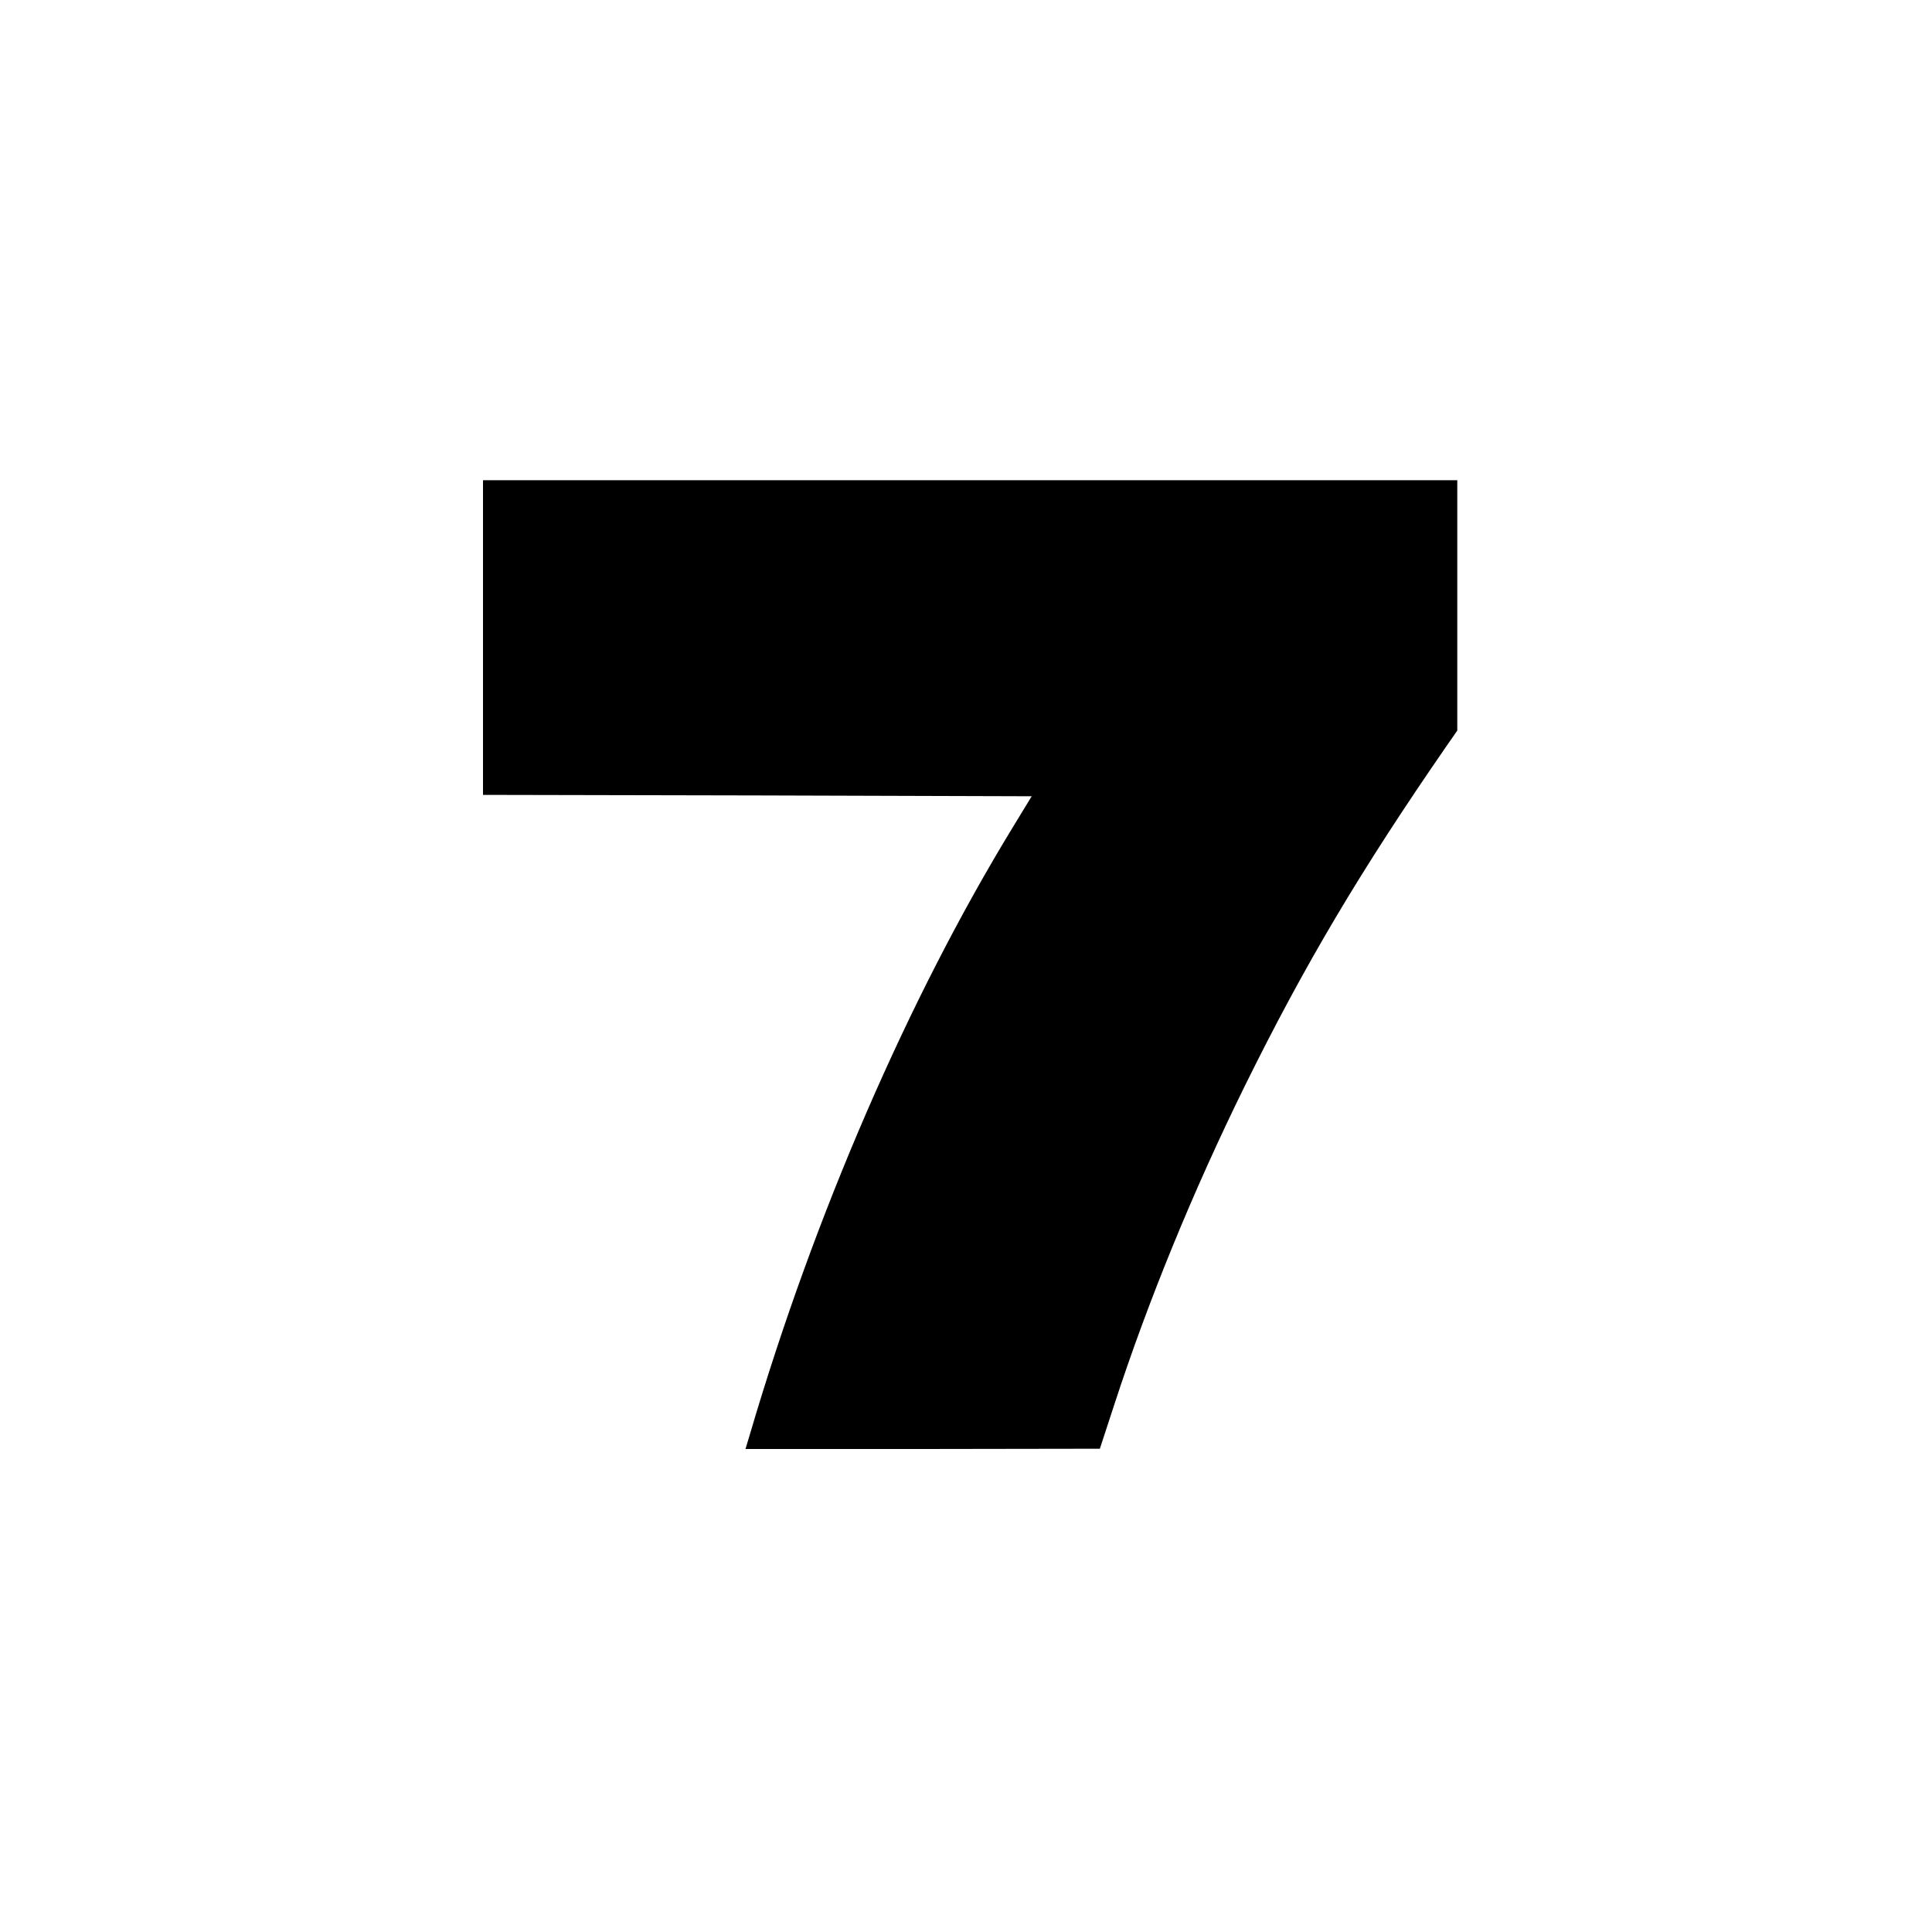
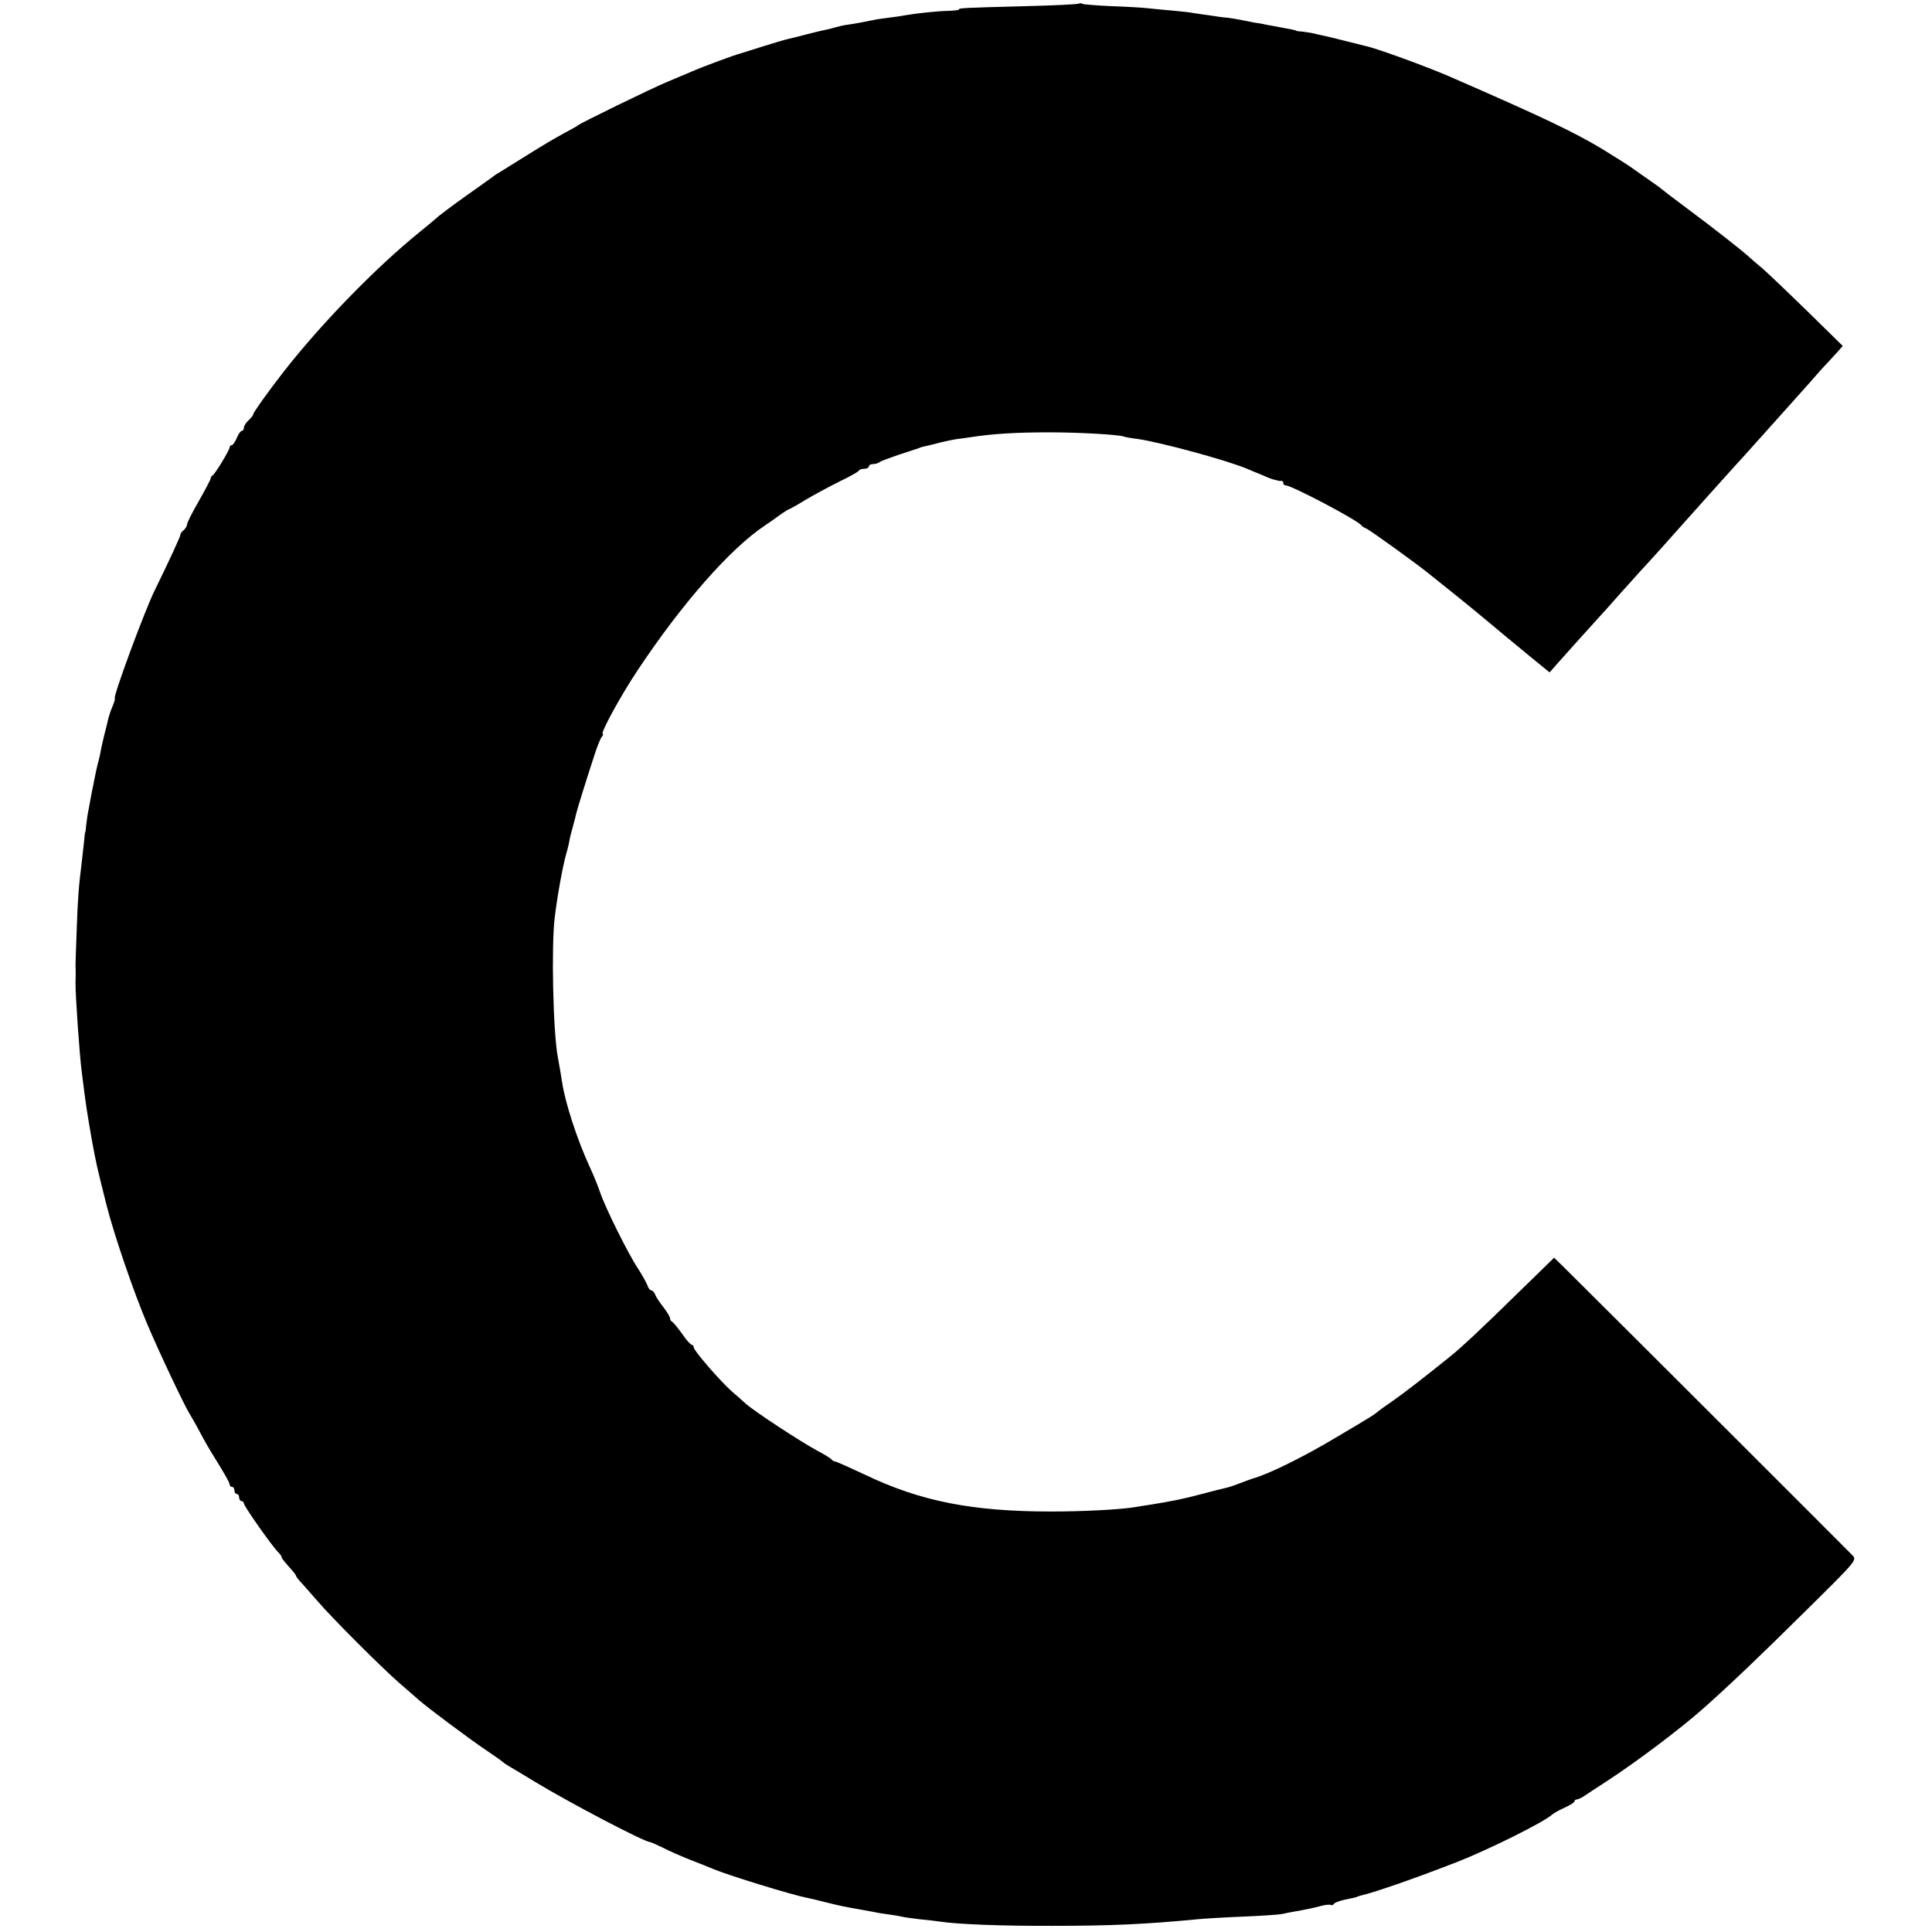
- <svg xmlns="http://www.w3.org/2000/svg" version="1.0" width="700pt" height="700pt" viewBox="0 0 700 700" preserveAspectRatio="xMidYMid meet">
-   <g transform="translate(0,700) scale(0.1,-0.1)" fill="#000000" stroke="none">
-     <path d="M1750 4690 l0 -570 994 -2 994 -3 -67 -110 c-379 -620 -721 -1409 -954 -2202 l-16 -53 642 0 642 1 53 162 c122 374 284 770 472 1152 216 438 419 780 729 1229 l41 59 0 453 0 454 -1765 0 -1765 0 0 -570z" />
+ <svg xmlns="http://www.w3.org/2000/svg" version="1.0" width="816pt" height="816pt" viewBox="0 0 816 816" preserveAspectRatio="xMidYMid meet">
+   <g transform="translate(0,816) scale(0.1,-0.1)" fill="#000000" stroke="none">
+     <path d="M4558 8145 c-2 -3 -103 -8 -224 -11 -270 -7 -284 -8 -284 -14 0 -3 -21 -5 -48 -6 -45 -1 -130 -10 -182 -19 -14 -3 -44 -7 -68 -10 -24 -3 -53 -7 -65 -10 -29 -6 -75 -15 -111 -20 -15 -2 -36 -7 -46 -10 -10 -3 -28 -8 -39 -10 -12 -2 -49 -11 -84 -20 -34 -9 -70 -18 -80 -20 -10 -2 -57 -16 -105 -31 -48 -15 -89 -28 -92 -29 -25 -6 -161 -56 -215 -80 -16 -7 -59 -25 -95 -40 -68 -28 -371 -176 -380 -185 -3 -3 -30 -18 -60 -34 -30 -16 -98 -56 -150 -89 -52 -33 -104 -64 -114 -71 -11 -6 -27 -16 -35 -23 -9 -7 -59 -42 -111 -79 -52 -37 -104 -76 -115 -85 -11 -10 -49 -42 -85 -71 -185 -150 -415 -387 -572 -588 -67 -86 -128 -172 -128 -179 0 -4 -9 -16 -20 -26 -11 -10 -20 -24 -20 -32 0 -7 -4 -13 -9 -13 -5 0 -14 -13 -21 -30 -7 -16 -16 -30 -21 -30 -5 0 -9 -4 -9 -9 0 -12 -63 -115 -72 -119 -5 -2 -8 -8 -8 -12 0 -5 -23 -48 -50 -96 -28 -48 -50 -92 -50 -99 0 -7 -7 -18 -15 -25 -8 -6 -14 -15 -13 -18 1 -6 -48 -112 -107 -232 -43 -86 -181 -460 -170 -460 2 0 -2 -15 -10 -34 -8 -18 -16 -44 -19 -57 -3 -13 -10 -44 -17 -69 -6 -25 -13 -56 -15 -70 -3 -14 -7 -33 -10 -42 -5 -19 -10 -41 -28 -133 -2 -11 -7 -38 -11 -60 -5 -22 -9 -53 -11 -70 -1 -16 -3 -30 -4 -30 -1 0 -3 -13 -4 -30 -2 -16 -6 -57 -10 -90 -14 -114 -17 -151 -22 -290 -3 -77 -5 -146 -5 -152 1 -15 1 -57 0 -75 -1 -45 17 -307 26 -373 20 -160 22 -169 43 -290 18 -98 19 -104 62 -275 32 -126 115 -369 173 -505 49 -116 157 -344 177 -375 5 -8 26 -44 45 -80 19 -36 41 -74 48 -85 52 -83 77 -127 77 -135 0 -6 5 -10 10 -10 6 0 10 -7 10 -15 0 -8 5 -15 10 -15 6 0 10 -7 10 -15 0 -8 5 -15 10 -15 6 0 10 -5 10 -10 0 -11 120 -182 146 -207 8 -8 14 -17 14 -21 0 -4 14 -21 30 -39 17 -18 30 -35 30 -38 0 -3 10 -17 23 -30 12 -13 42 -48 67 -76 63 -74 274 -284 345 -346 33 -28 71 -62 85 -74 43 -37 212 -163 280 -209 36 -24 67 -46 70 -49 3 -3 16 -13 30 -21 14 -8 63 -37 110 -66 143 -87 464 -255 485 -254 3 0 26 -10 53 -23 26 -14 79 -37 117 -52 39 -15 84 -33 100 -40 66 -27 328 -108 395 -121 14 -3 50 -11 80 -19 55 -14 85 -20 149 -31 18 -3 43 -8 55 -10 11 -3 39 -7 61 -10 22 -3 46 -7 53 -9 7 -2 40 -7 75 -11 34 -3 73 -8 87 -10 69 -11 259 -19 475 -18 249 0 397 7 615 28 30 3 116 8 190 11 74 3 149 8 165 11 17 4 39 8 50 10 41 7 81 15 114 24 19 5 38 7 42 4 4 -2 10 0 13 5 3 5 23 12 43 17 43 9 51 10 58 14 3 1 8 3 13 4 64 15 240 77 407 142 137 54 368 169 402 201 7 6 31 19 53 29 22 10 40 21 40 26 0 4 5 8 10 8 6 0 23 8 38 19 15 10 54 36 87 57 129 84 312 222 410 309 109 97 226 208 423 403 225 222 225 222 206 243 -15 16 -1016 1016 -1218 1216 l-42 41 -160 -156 c-146 -143 -230 -222 -280 -262 -109 -88 -192 -152 -239 -185 -32 -22 -63 -44 -69 -50 -15 -12 -22 -17 -176 -108 -139 -83 -286 -155 -350 -172 -3 -1 -14 -5 -25 -9 -52 -20 -72 -27 -90 -31 -11 -2 -54 -13 -95 -24 -82 -22 -128 -31 -220 -46 -19 -3 -47 -7 -63 -10 -64 -11 -222 -19 -357 -19 -334 0 -553 43 -790 157 -58 27 -111 51 -119 53 -8 1 -17 6 -20 11 -3 4 -31 21 -61 37 -64 34 -263 164 -301 198 -14 13 -41 37 -60 53 -50 45 -159 171 -159 184 0 6 -4 11 -8 11 -5 0 -24 21 -42 48 -19 26 -38 49 -42 50 -4 2 -8 8 -8 14 0 6 -13 27 -28 47 -16 20 -32 44 -35 54 -4 9 -11 17 -16 17 -5 0 -13 9 -16 20 -4 11 -22 44 -41 73 -42 64 -137 255 -159 320 -9 27 -29 76 -45 110 -53 116 -103 269 -116 357 -5 32 -11 67 -18 105 -20 106 -28 469 -13 590 10 87 34 217 48 267 7 23 13 50 14 58 1 8 8 35 15 60 7 25 13 50 14 55 2 11 42 140 76 244 11 35 25 70 31 78 6 7 8 13 5 13 -13 0 77 164 147 269 186 280 391 514 537 611 12 8 40 27 61 43 21 15 41 27 43 27 2 0 33 17 67 38 35 21 100 56 144 78 44 21 82 42 83 47 2 4 12 7 23 7 10 0 19 5 19 10 0 6 8 10 18 10 10 0 22 4 27 8 6 5 42 18 80 31 39 13 77 25 85 28 8 4 24 8 35 10 11 2 38 9 60 15 22 5 54 12 70 14 17 2 46 6 65 9 86 13 186 19 320 19 131 0 306 -10 320 -19 3 -1 28 -6 55 -9 92 -13 367 -87 460 -125 11 -5 40 -17 65 -27 24 -11 48 -20 52 -20 4 -1 11 -3 16 -4 4 -1 10 -2 15 -1 4 0 7 -3 7 -9 0 -5 4 -10 10 -10 25 0 306 -148 320 -169 3 -4 12 -10 20 -13 14 -5 223 -156 265 -191 11 -9 47 -38 80 -64 58 -46 141 -114 235 -193 25 -21 79 -65 120 -99 l75 -61 28 32 c28 32 135 151 187 208 14 15 48 53 75 84 28 31 68 76 90 100 42 45 155 171 190 211 26 30 150 167 200 223 22 24 49 54 60 66 30 34 167 186 190 212 11 12 45 50 75 84 30 35 66 75 80 89 14 15 33 36 44 48 l19 22 -151 148 c-83 81 -168 162 -189 180 -21 17 -47 40 -58 50 -30 27 -148 120 -260 203 -55 41 -102 77 -105 80 -3 3 -27 21 -55 40 -27 19 -54 38 -60 42 -16 13 -75 50 -140 90 -119 71 -248 133 -650 308 -96 41 -301 116 -345 125 -8 2 -44 11 -80 20 -36 9 -74 19 -85 21 -11 2 -31 7 -45 10 -14 4 -38 8 -55 10 -16 1 -30 3 -30 4 0 2 -24 7 -69 15 -21 4 -48 9 -60 11 -11 3 -34 7 -51 9 -16 3 -41 8 -55 11 -14 3 -39 7 -55 9 -17 1 -50 6 -75 10 -25 3 -56 8 -70 10 -14 3 -52 7 -85 10 -33 3 -80 7 -105 10 -25 3 -96 7 -157 9 -62 3 -117 7 -122 10 -4 3 -10 3 -13 1z" />
  </g>
</svg>
